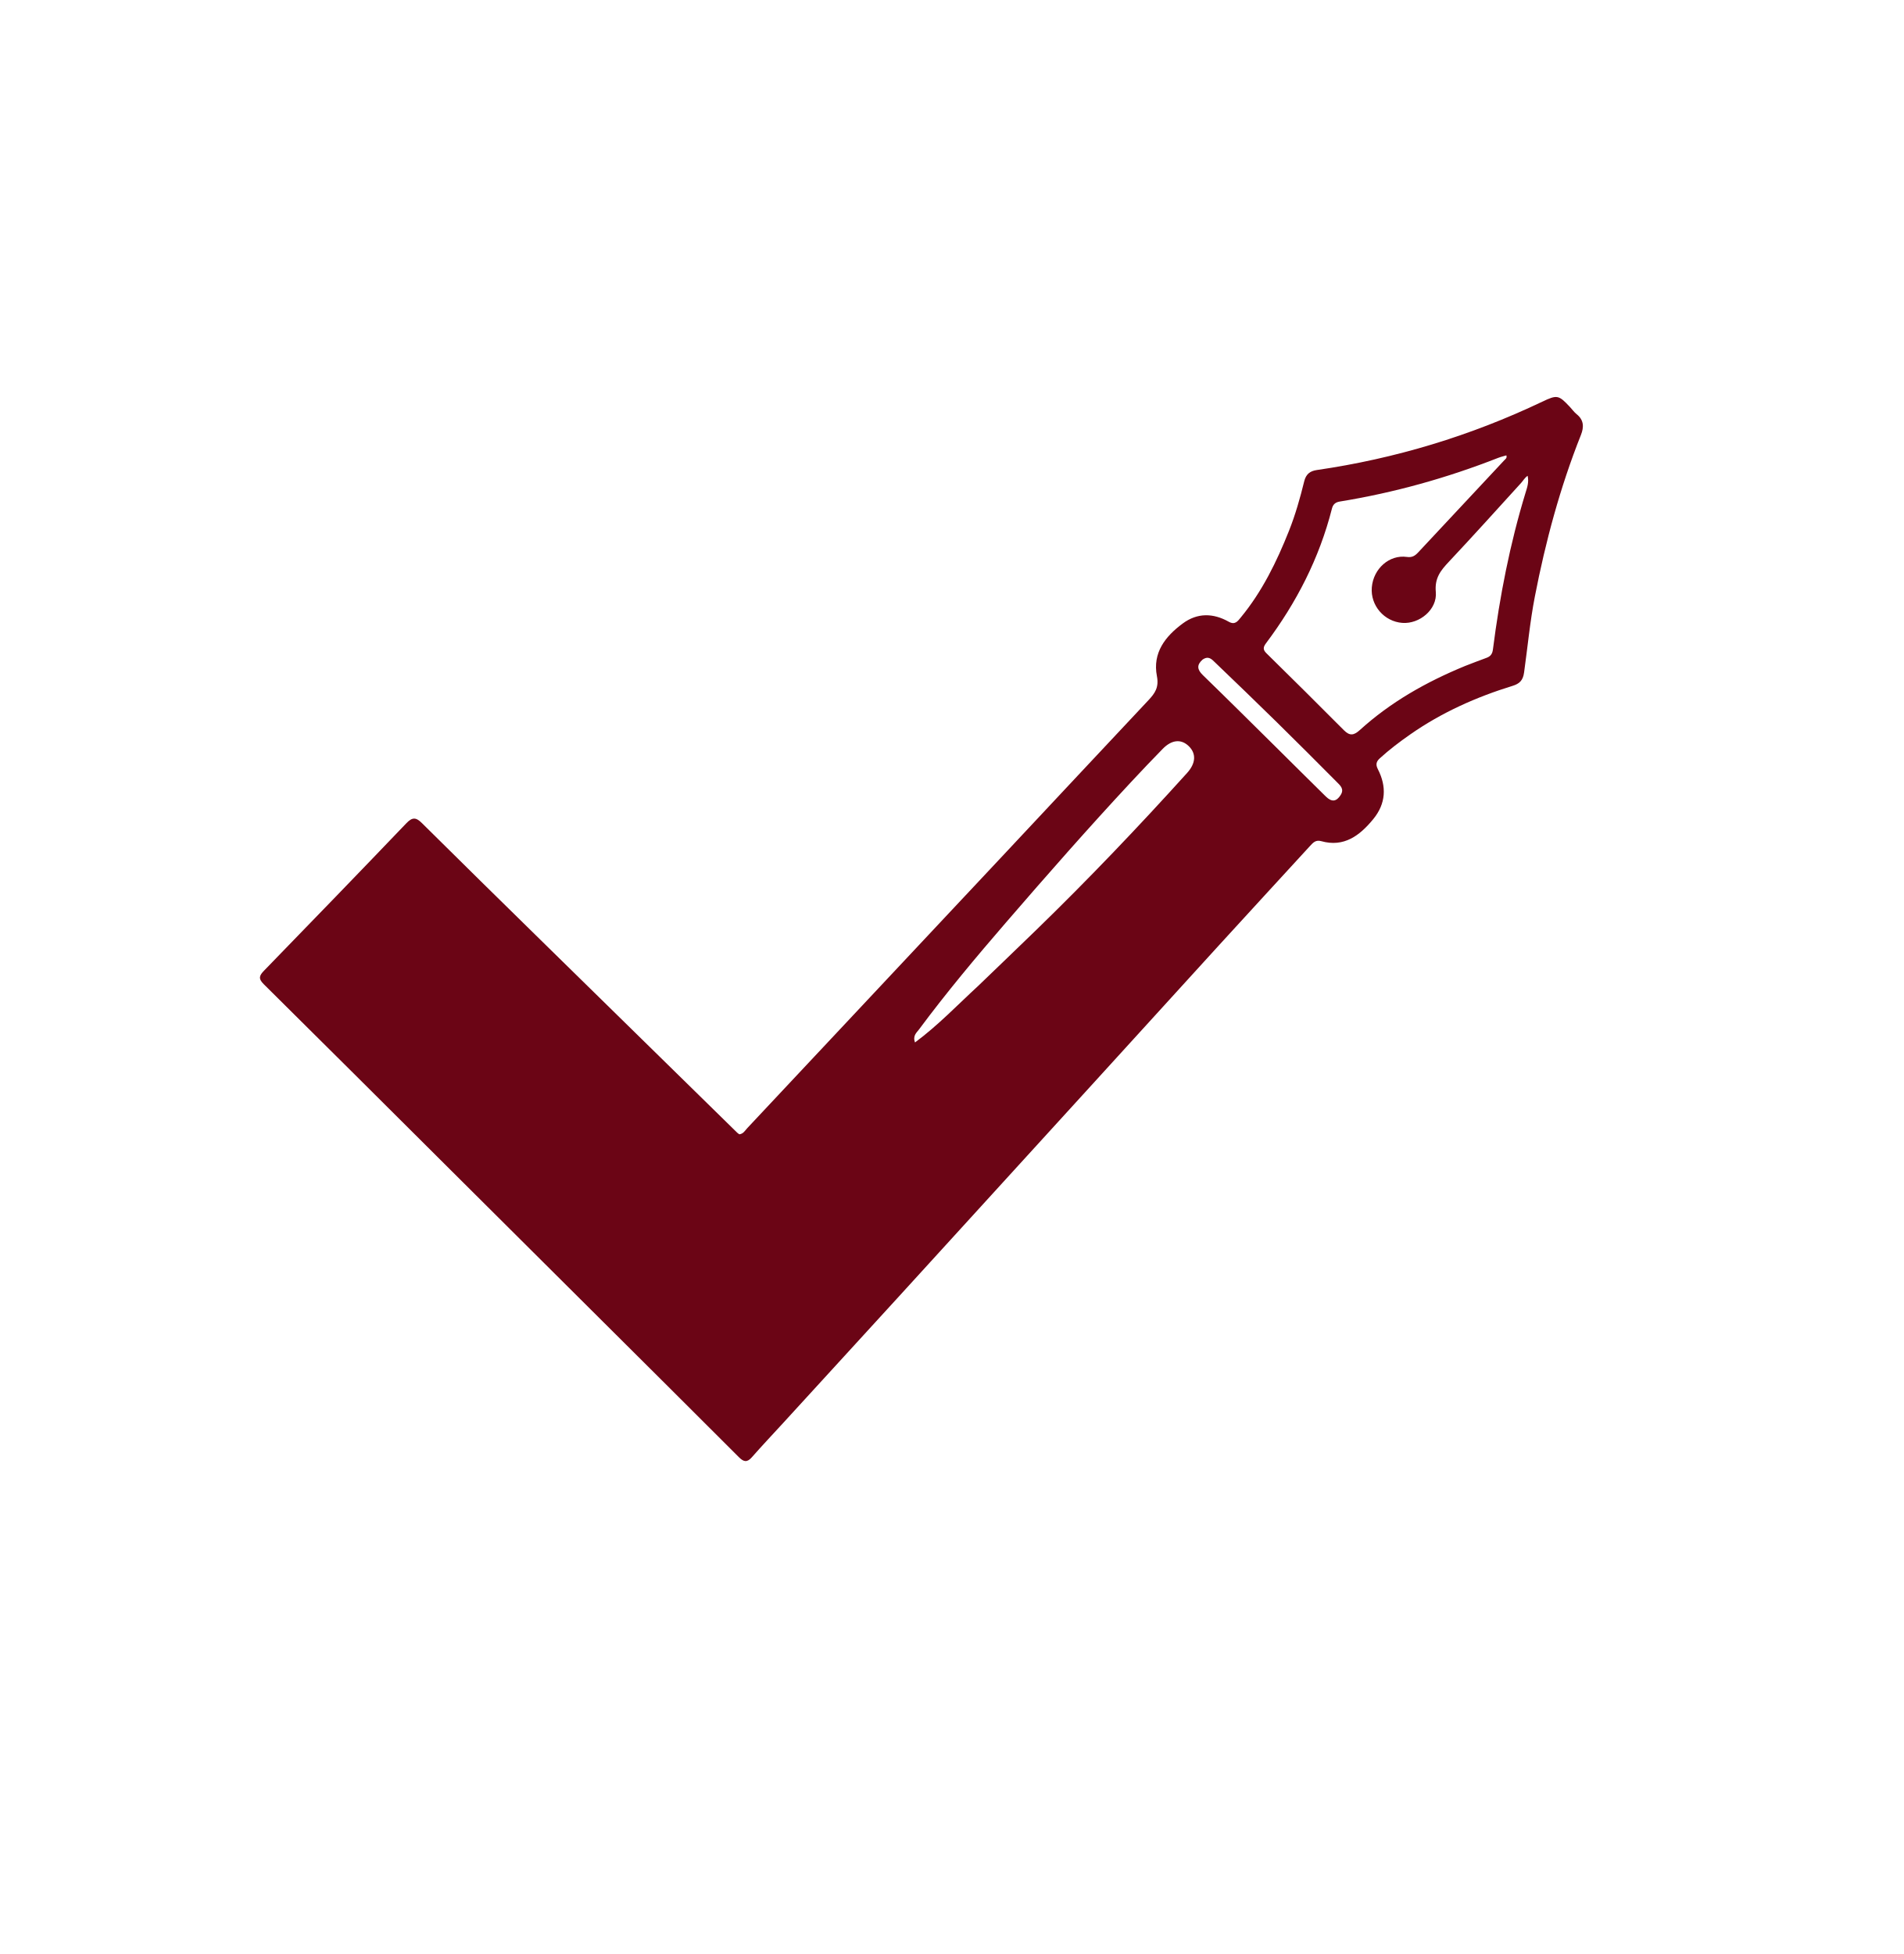
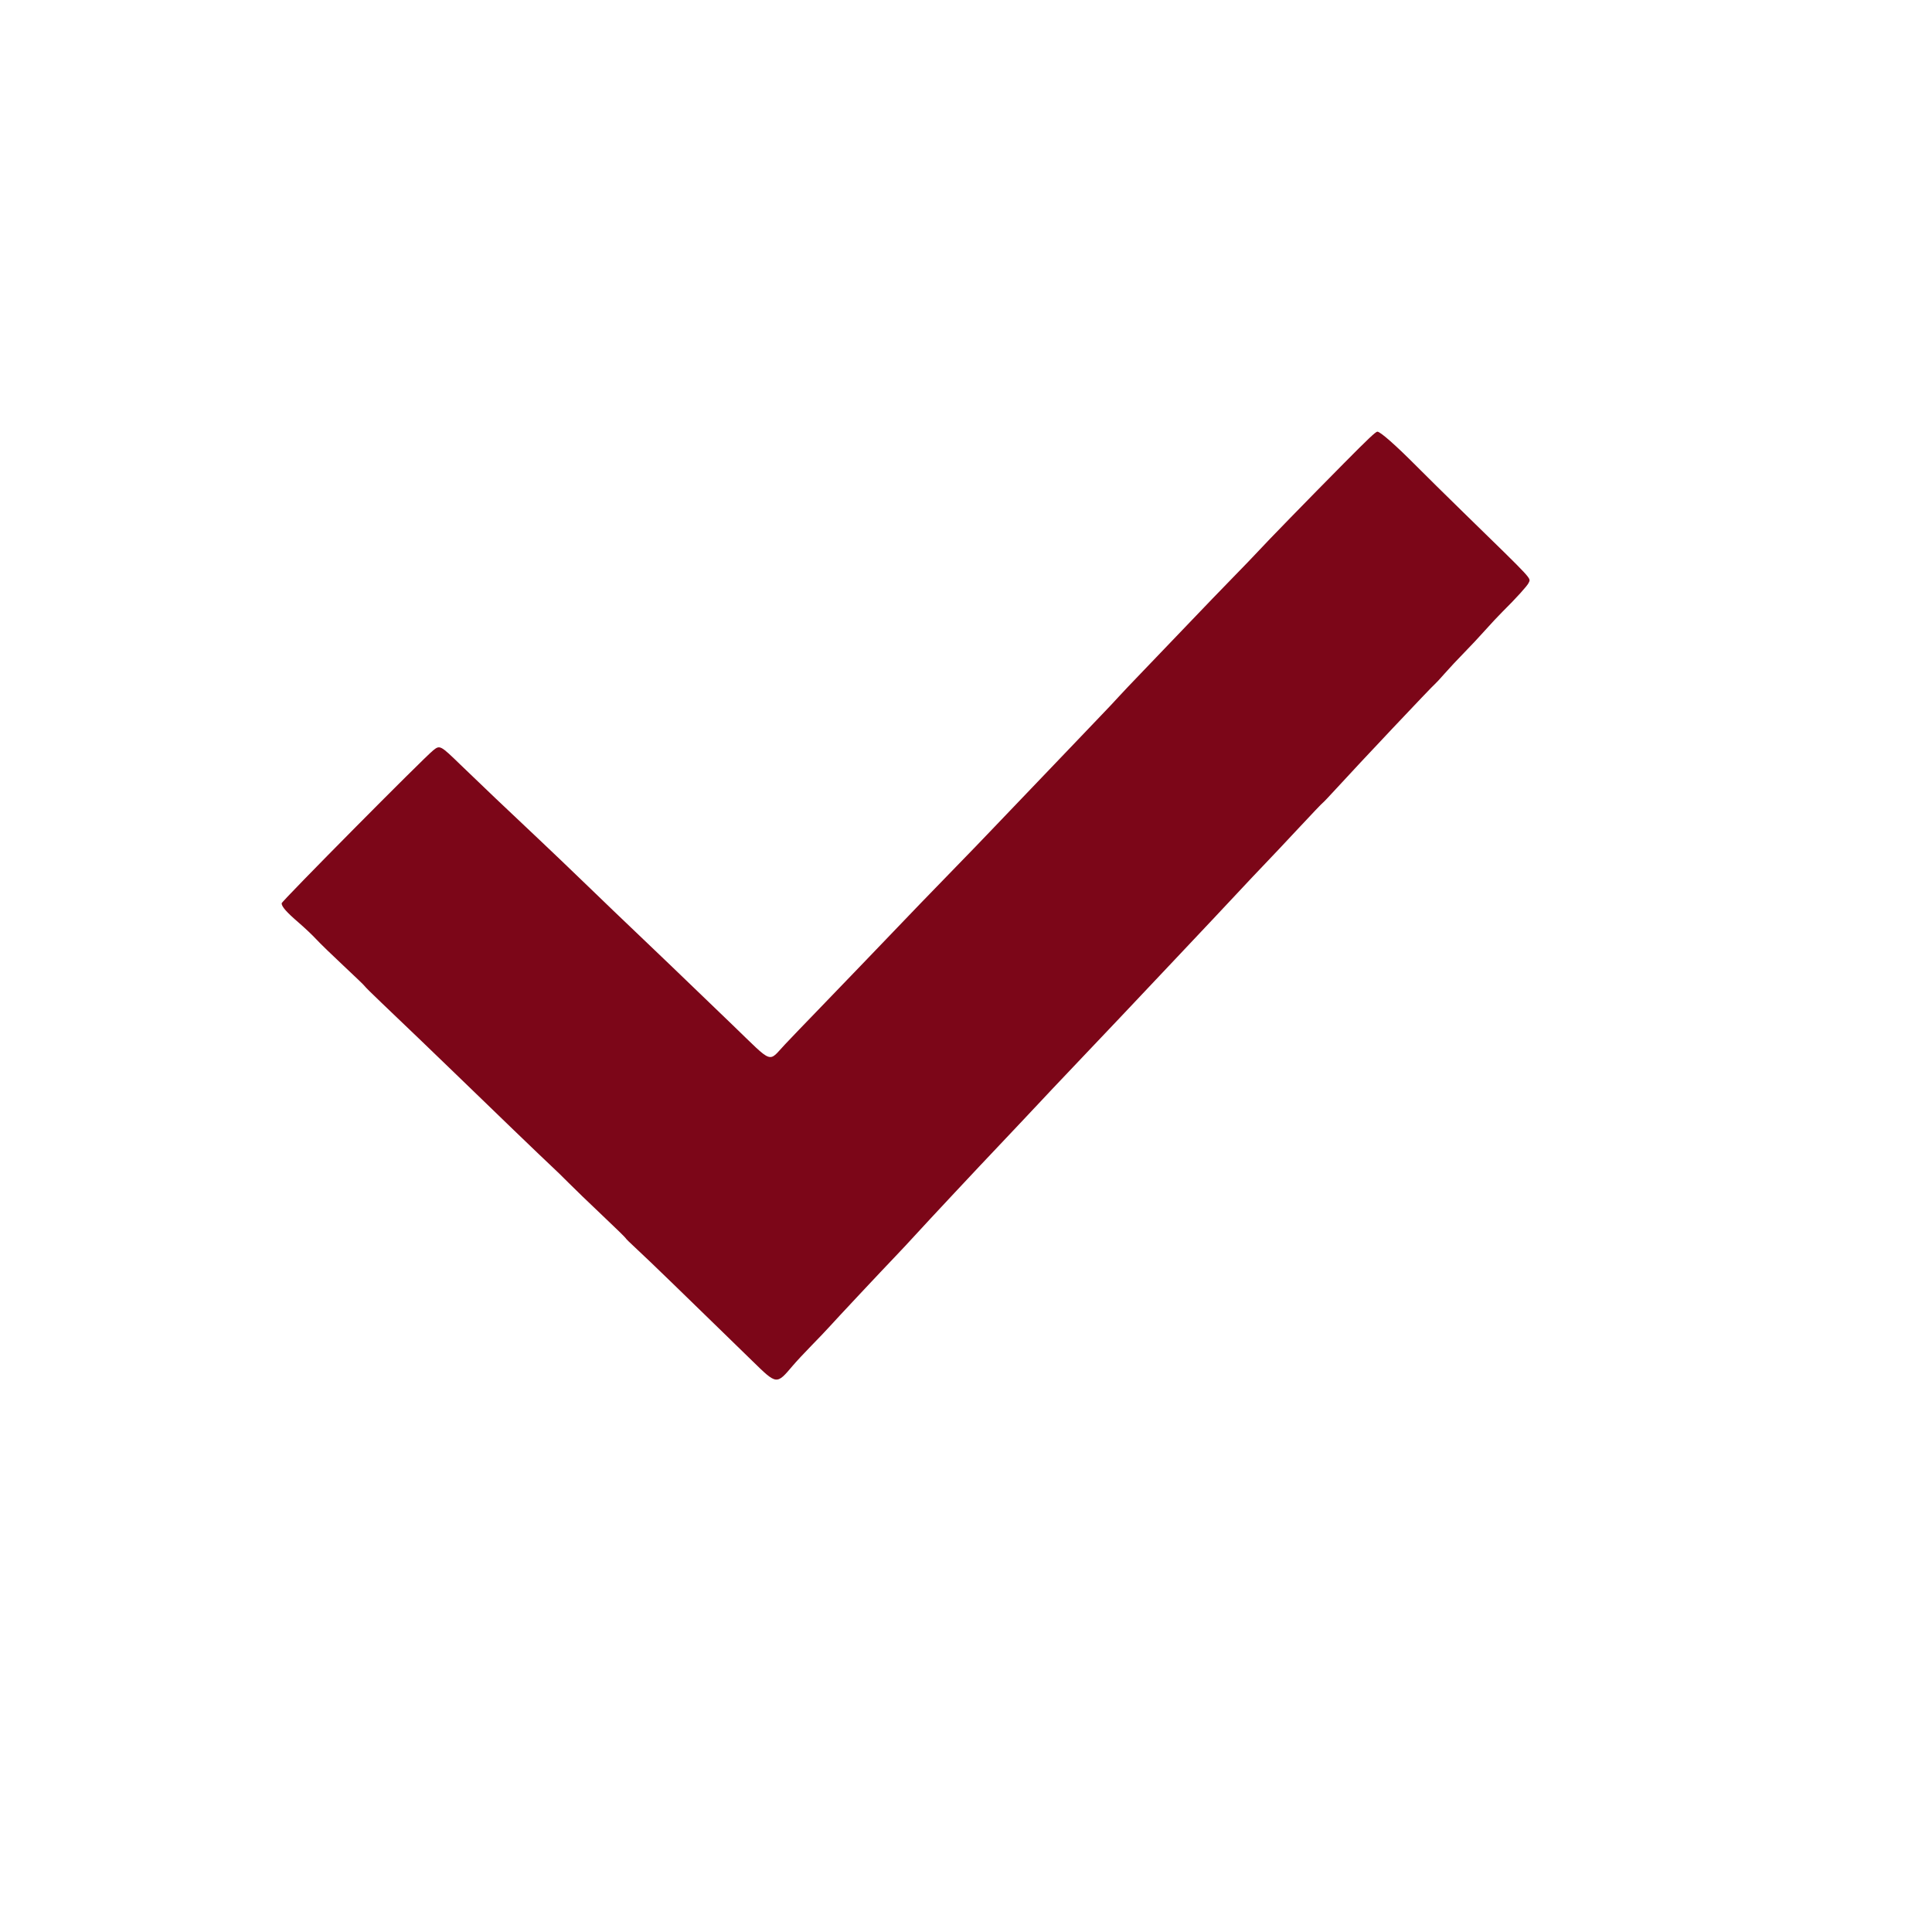
- <svg xmlns="http://www.w3.org/2000/svg" width="819.2pt" height="841pt">
+ <svg xmlns="http://www.w3.org/2000/svg" width="320pt" height="320pt">
  <defs />
-   <g id="layer0">
-     <path id="shape0" transform="matrix(1 0 0 1.02661 149.187 227.825)" fill="#6b0515" d="M300.244 573.512C294.06 580.072 288.033 586.298 282.227 592.724C279.539 595.699 277.567 595.295 274.87 592.665C248.505 566.957 222.049 541.341 195.615 515.704C165.594 486.588 135.567 457.478 105.546 428.363C71.096 394.954 36.691 361.498 2.134 328.2C-1.104 325.08 -0.357 323.369 2.369 320.636C29.664 293.263 56.915 265.845 84.005 238.269C87.399 234.813 89.514 234.869 92.897 238.14C115.534 260.033 138.312 281.78 161.078 303.539C198.66 339.459 236.266 375.353 273.869 411.251C274.222 411.588 274.662 411.833 275.09 412.141C277.382 411.926 278.394 409.989 279.716 408.618C329.545 356.905 379.349 305.167 429.139 253.416C456.057 225.439 482.919 197.407 509.876 169.468C513.574 165.636 515.976 162.311 514.723 156.055C512.098 142.949 519.572 133.787 529.521 126.613C537.92 120.556 547.017 120.731 555.909 125.609C559.57 127.617 561.097 125.306 562.904 123.168C575.1 108.74 583.452 92.108 590.529 74.758C594.184 65.798 596.88 56.514 599.241 47.156C600.275 43.056 602.638 41.367 606.478 40.824C651.457 34.46 694.568 21.774 735.786 2.652C744.471 -1.377 745.253 -1.143 751.786 5.633C753.058 6.953 754.149 8.494 755.577 9.607C759.719 12.832 759.873 16.737 758.047 21.209C746.115 50.433 737.743 80.691 731.589 111.618C728.795 125.659 727.445 139.896 725.415 154.037C724.778 158.477 722.767 160.281 718.821 161.466C697.971 167.73 678.168 176.318 660.093 188.614C654.028 192.74 648.132 197.079 642.637 201.96C640.587 203.78 640.149 205.457 641.502 208.023C646.677 217.832 646.112 227.333 638.892 235.93C631.137 245.164 622.074 251.855 609.021 248.285C605.908 247.433 604.382 249.054 602.648 250.897C585.178 269.46 567.664 287.982 550.233 306.581C526.193 332.231 502.224 357.947 478.207 383.617C441.1 423.28 403.991 462.941 366.856 502.578C344.76 526.163 322.615 549.701 300.244 573.512M691.661 150.315C695.717 148.807 699.753 147.243 703.837 145.815C706.135 145.012 707.214 143.648 707.544 141.127C711.432 111.404 717.295 82.096 726.278 53.454C727.178 50.584 728.287 47.682 727.465 44.05C725.812 45.094 724.931 46.739 723.699 48.058C709.947 62.784 696.265 77.578 682.28 92.08C677.592 96.942 674.018 101.162 674.766 108.999C675.696 118.748 665.436 126.999 655.551 126.274C645.11 125.509 637.179 116.517 638.038 106.417C638.927 95.966 648.096 88.009 658.166 89.401C661.146 89.813 662.809 88.788 664.633 86.882C681.098 69.678 697.617 52.526 714.091 35.331C714.701 34.694 715.777 34.152 715.245 32.63C713.691 33.085 712.091 33.437 710.578 34.015C681.111 45.272 650.831 53.503 619.668 58.439C617.242 58.823 615.796 59.933 615.161 62.371C607.916 90.175 594.759 115.022 577.297 137.691C575.742 139.709 575.424 141.195 577.517 143.2C592.427 157.483 607.287 171.82 622.03 186.275C625.368 189.547 627.737 189.196 631.153 186.177C648.82 170.567 669.148 159.325 691.661 150.315M412.298 329.056C423.345 318.69 434.427 308.361 445.432 297.95C475.315 269.681 504.088 240.313 532.048 210.147C537.152 204.64 537.312 199.249 532.987 195.161C528.643 191.055 523.219 191.524 518.037 196.691C511.906 202.802 505.853 208.994 499.872 215.252C475.372 240.888 451.626 267.219 428.101 293.745C410.872 313.171 393.948 332.87 378.195 353.533C376.823 355.332 374.476 356.995 375.901 360.8C389.08 351.275 400.099 340.012 412.298 329.056M540.928 146.789C537.492 149.737 537.77 152.335 541.069 155.455C555.095 168.724 568.961 182.162 582.87 195.556C592.463 204.794 601.998 214.093 611.625 223.295C615.083 226.601 617.76 226.183 620.159 222.486C622.364 219.088 619.915 217.145 617.968 215.236C606.56 204.05 595.125 192.891 583.581 181.847C571.794 170.571 559.899 159.407 547.976 148.276C546.239 146.654 544.369 144.474 540.928 146.789Z" />
+   <g id="svgg">
+     <path id="path0" transform="translate(62.1973, 95.3322)" fill="#7c0618" fill-rule="evenodd" d="M234.57 7.006C226.676 14.979 217.505 24.395 215.521 26.561C214.784 27.367 212.33 29.917 210.068 32.228C207.807 34.54 203.486 39.022 200.467 42.189C197.448 45.356 192.921 50.08 190.408 52.687C187.895 55.293 185.356 57.97 184.765 58.635C184.174 59.301 182.416 61.167 180.858 62.783C179.3 64.399 176.4 67.435 174.413 69.529C172.426 71.624 168.427 75.803 165.527 78.816C162.626 81.829 158.759 85.871 156.933 87.797C155.107 89.723 151.503 93.458 148.925 96.096C144.111 101.023 139.72 105.579 128.32 117.479C124.721 121.235 120.019 126.117 117.871 128.328C115.722 130.539 112.705 133.683 111.165 135.314C107.361 139.345 108.735 139.847 99.69 131.126C90.163 121.94 79.86 112.056 77.221 109.569C75.682 108.118 71.424 104.032 67.758 100.487C64.093 96.942 59.175 92.24 56.83 90.037C50.574 84.162 43.131 77.085 39.559 73.615C35.054 69.239 34.956 69.186 33.485 70.362C31.373 72.049 0 103.71 0 104.154C0 104.885 1.082 106.116 3.729 108.394C5.081 109.559 6.839 111.22 7.635 112.087C8.431 112.953 11.169 115.612 13.72 117.994C16.271 120.377 18.359 122.39 18.359 122.467C18.359 122.544 20.051 124.218 22.119 126.187C27.332 131.151 34.462 137.995 38.183 141.606C46.241 149.426 58.075 160.815 59.57 162.189C60.483 163.029 62.197 164.696 63.378 165.894C64.56 167.092 67.878 170.294 70.751 173.01C73.625 175.725 75.976 178.019 75.976 178.108C75.976 178.196 76.965 179.173 78.173 180.278C79.382 181.383 83.089 184.932 86.412 188.164C89.734 191.397 94.304 195.84 96.568 198.038C98.831 200.236 102.133 203.45 103.906 205.181C109.389 210.536 109.265 210.521 112.897 206.248C113.673 205.335 115.556 203.314 117.082 201.756C118.607 200.199 120.332 198.39 120.914 197.736C122.267 196.217 132.589 185.203 135.542 182.127C136.78 180.838 138.803 178.67 140.039 177.31C142.387 174.724 154.464 161.813 158.006 158.102C159.135 156.92 161.772 154.127 163.867 151.896C165.961 149.666 168.809 146.634 170.194 145.16C171.58 143.685 175.017 140.062 177.832 137.108C180.647 134.154 183.908 130.719 185.078 129.475C186.249 128.231 191.689 122.47 197.167 116.673C202.646 110.876 208.842 104.291 210.937 102.04C213.032 99.789 215.889 96.761 217.287 95.311C218.685 93.861 222.055 90.284 224.776 87.362C227.497 84.44 229.802 82.023 229.897 81.991C229.993 81.959 231.369 80.511 232.955 78.773C237.825 73.44 254.158 56.132 254.716 55.714C254.894 55.581 255.869 54.526 256.883 53.37C257.898 52.214 259.809 50.169 261.131 48.827C262.453 47.484 264.551 45.243 265.795 43.846C267.038 42.45 268.766 40.604 269.635 39.744C272.583 36.828 275.136 34.011 275.394 33.388C275.865 32.251 276.811 33.274 261.123 17.967C257.324 14.261 252.63 9.632 250.692 7.68C246.066 3.023 242.64 -0.002 241.992 9.91131e-07C241.61 0.002 239.996 1.526 234.57 7.006" />
  </g>
</svg>
